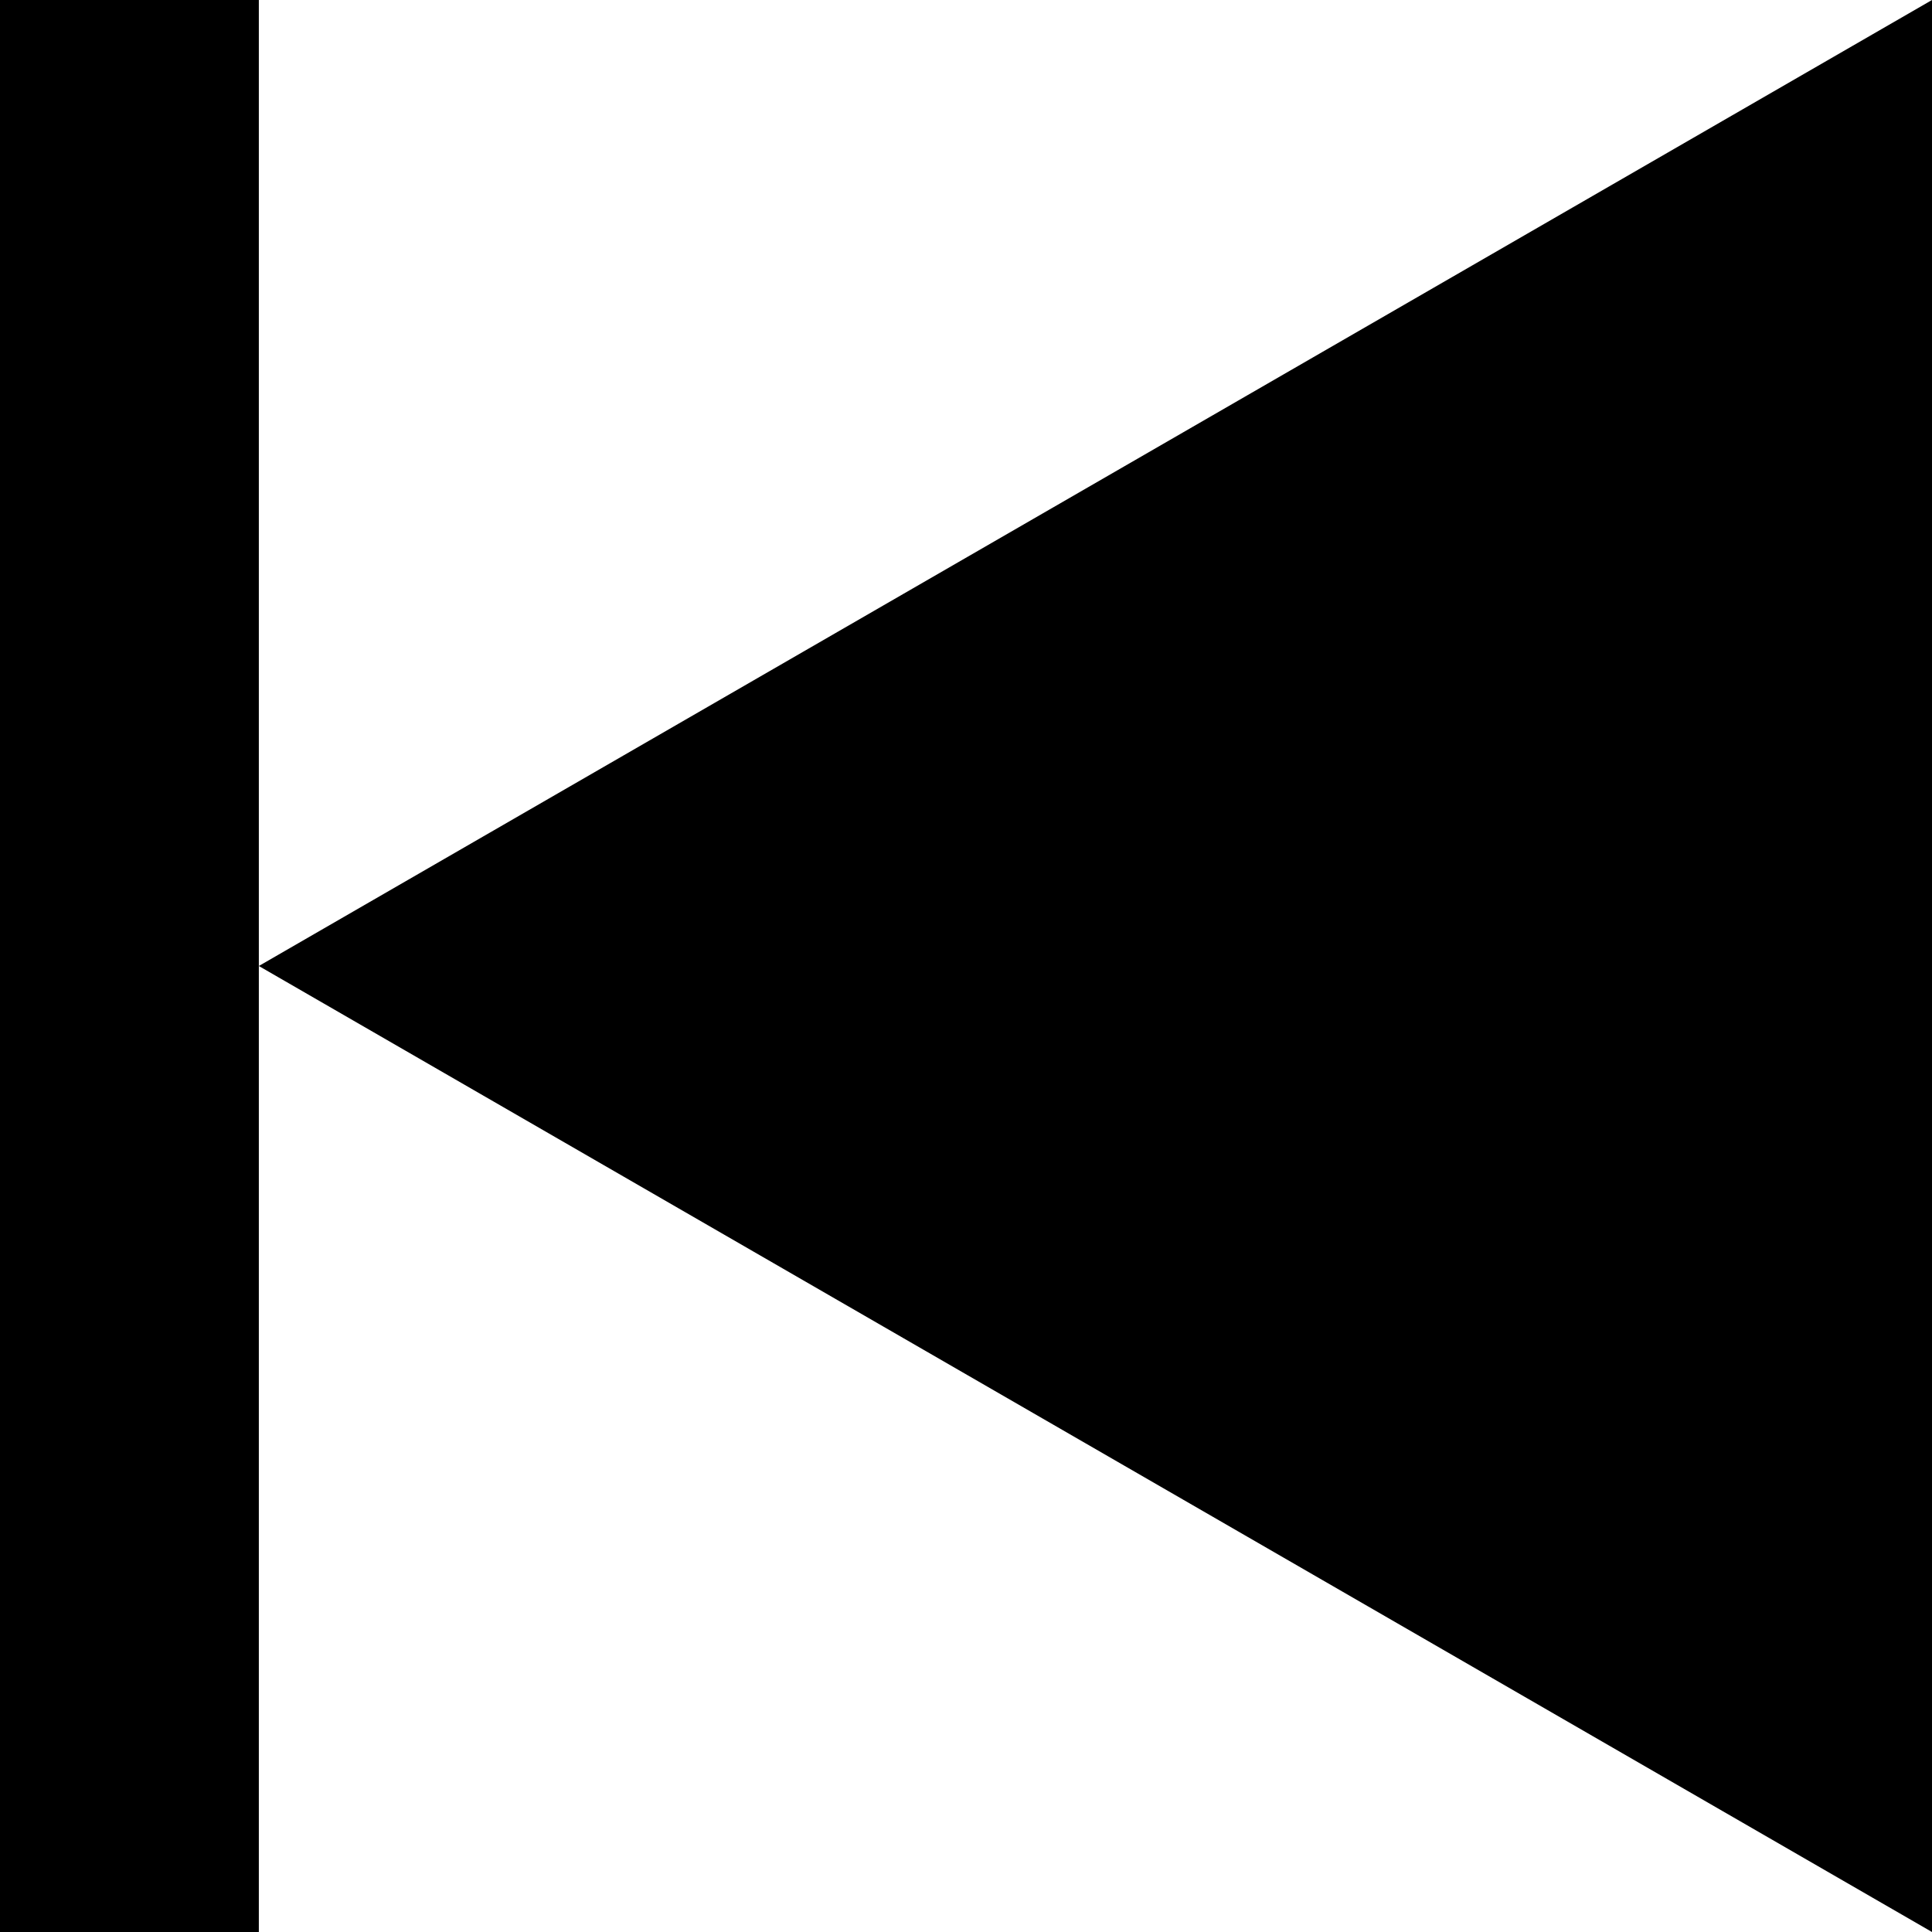
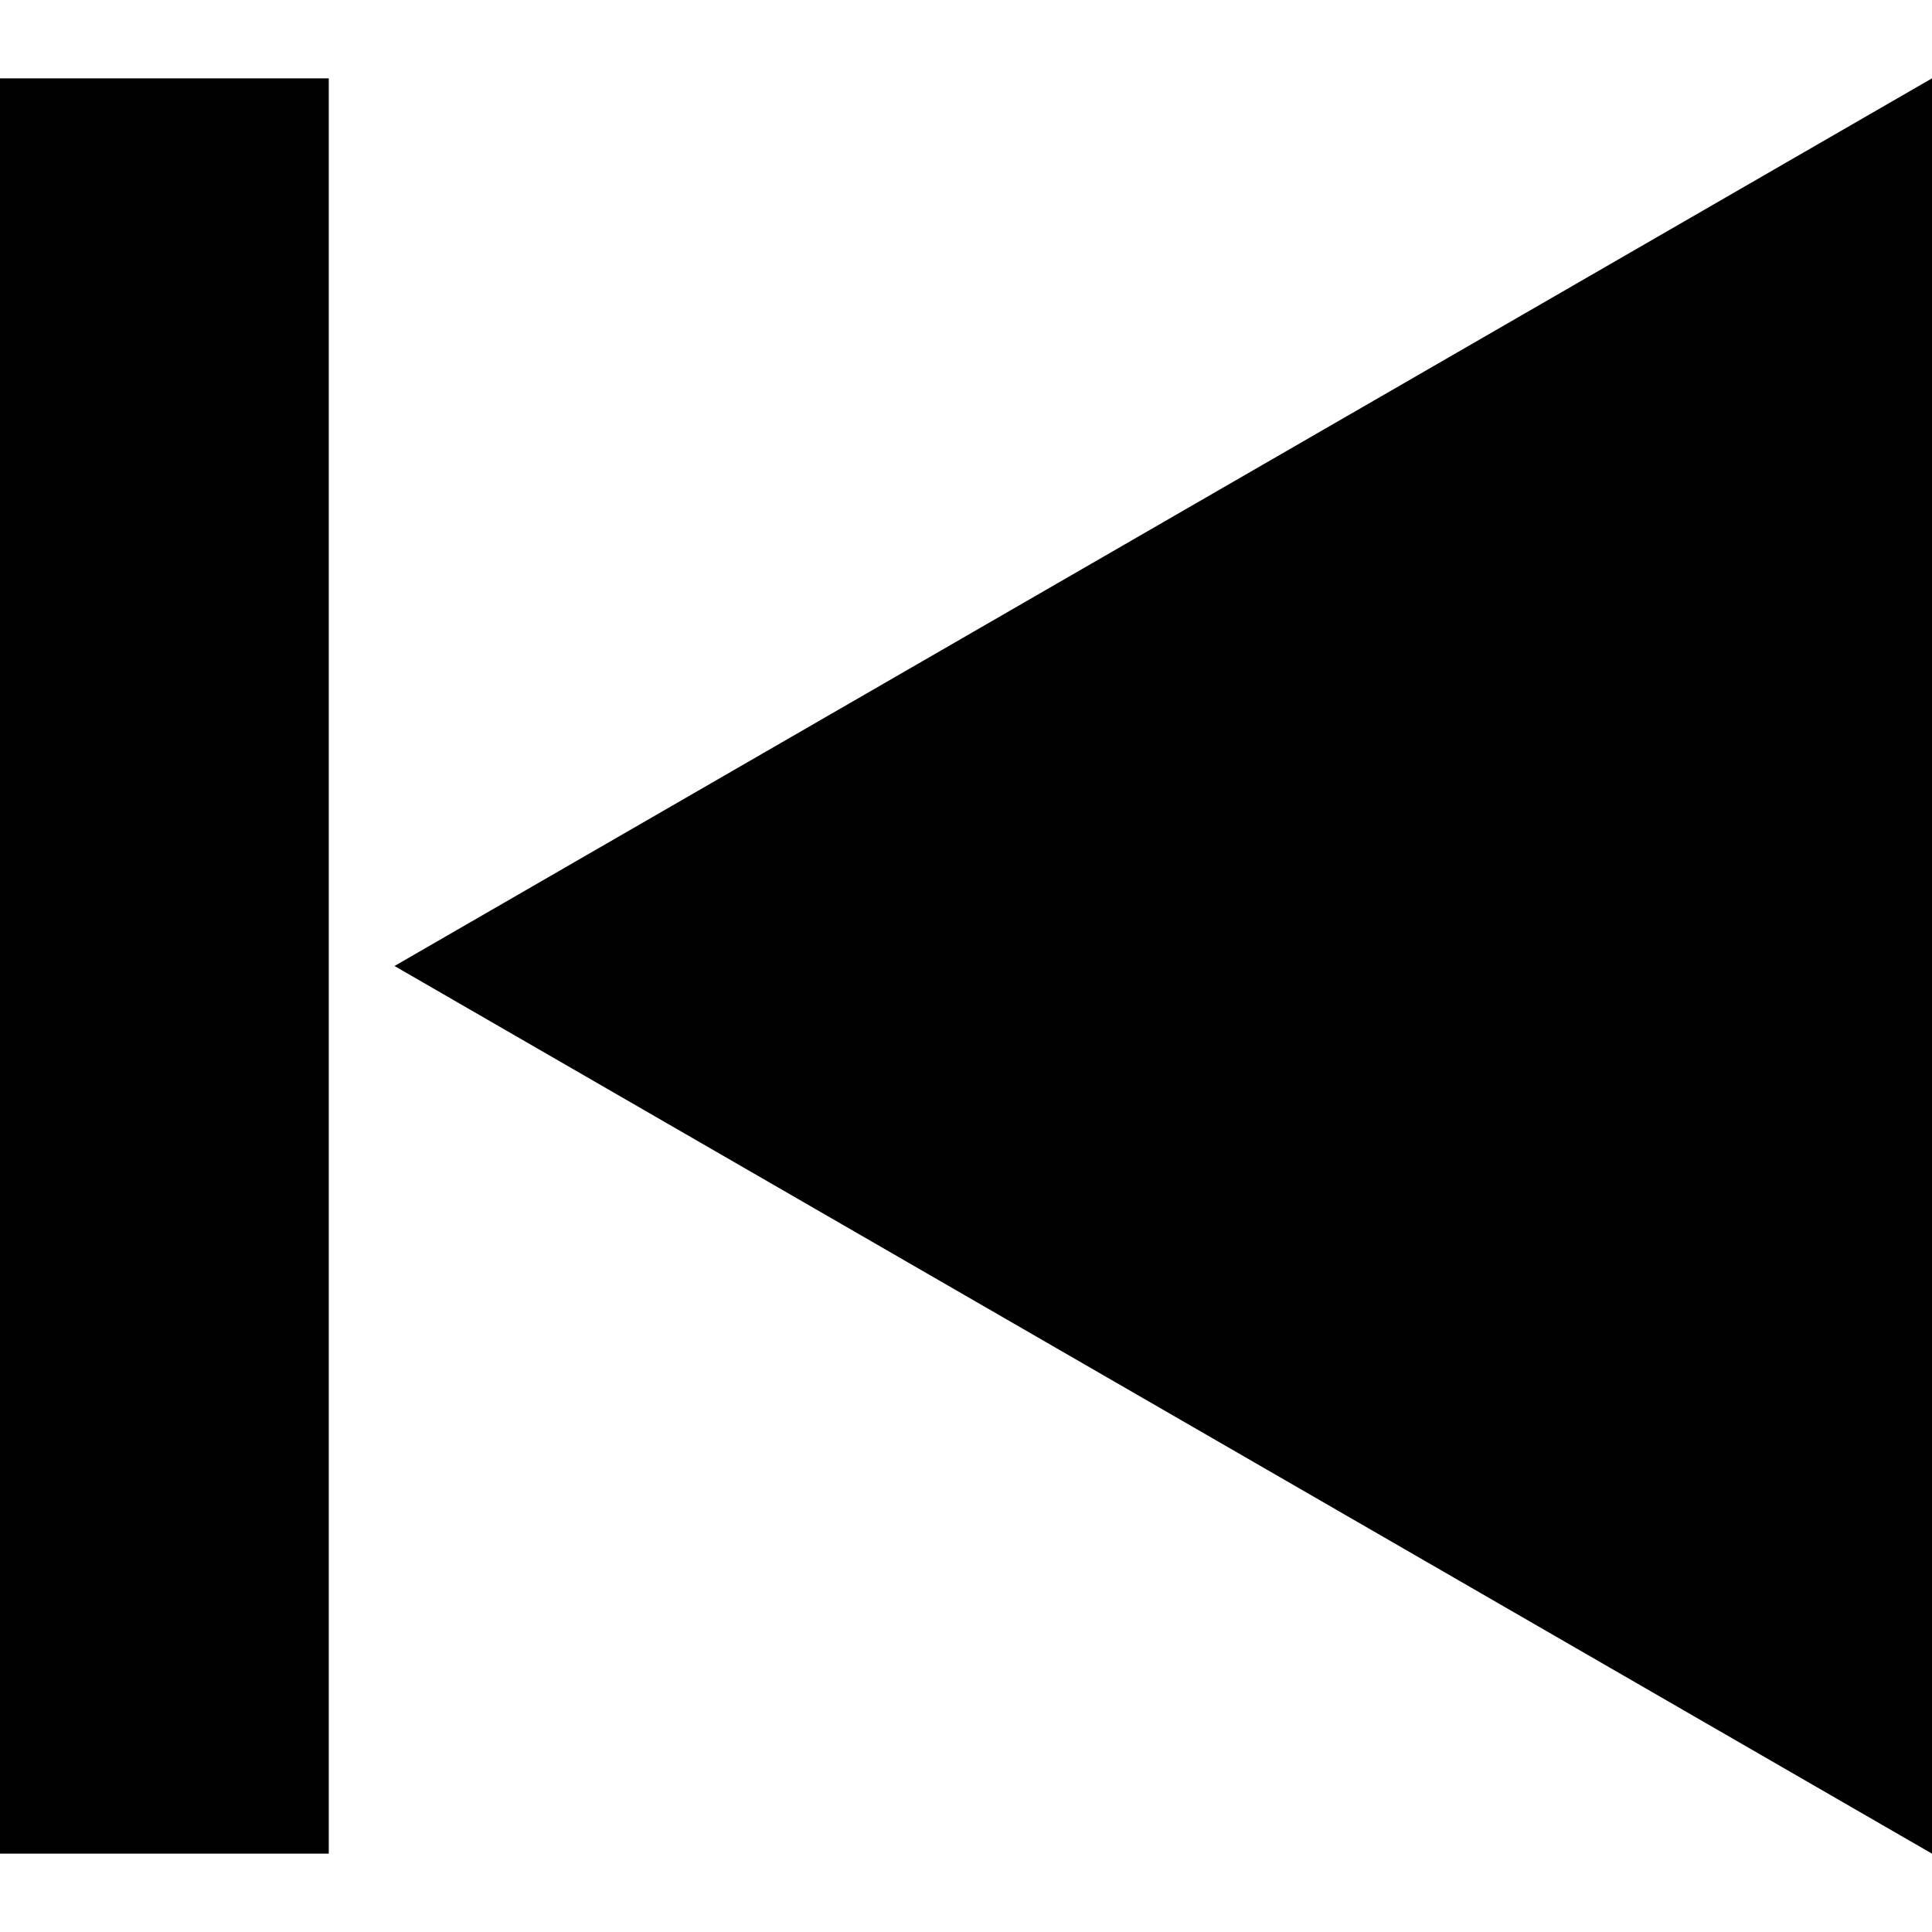
<svg xmlns="http://www.w3.org/2000/svg" height="540" width="540" aria-hidden="true" focusable="false" role="img" viewBox="0 0 540 540" version="1.1" id="gz-svg-previous">
  <defs id="defs1702" />
-   <path style="fill:currentcolor" d="M 540,0 V 540 L 72.346,270 Z M 72.346,270 V 540 H 0 V 0 h 72.346 z" id="previous" />
+   <path style="fill:currentcolor" d="M 540,21.895 V 518.105 L 110.269,270 Z m -448.109,0 V 518.105 H 0 V 21.895 Z" id="previous" />
</svg>
